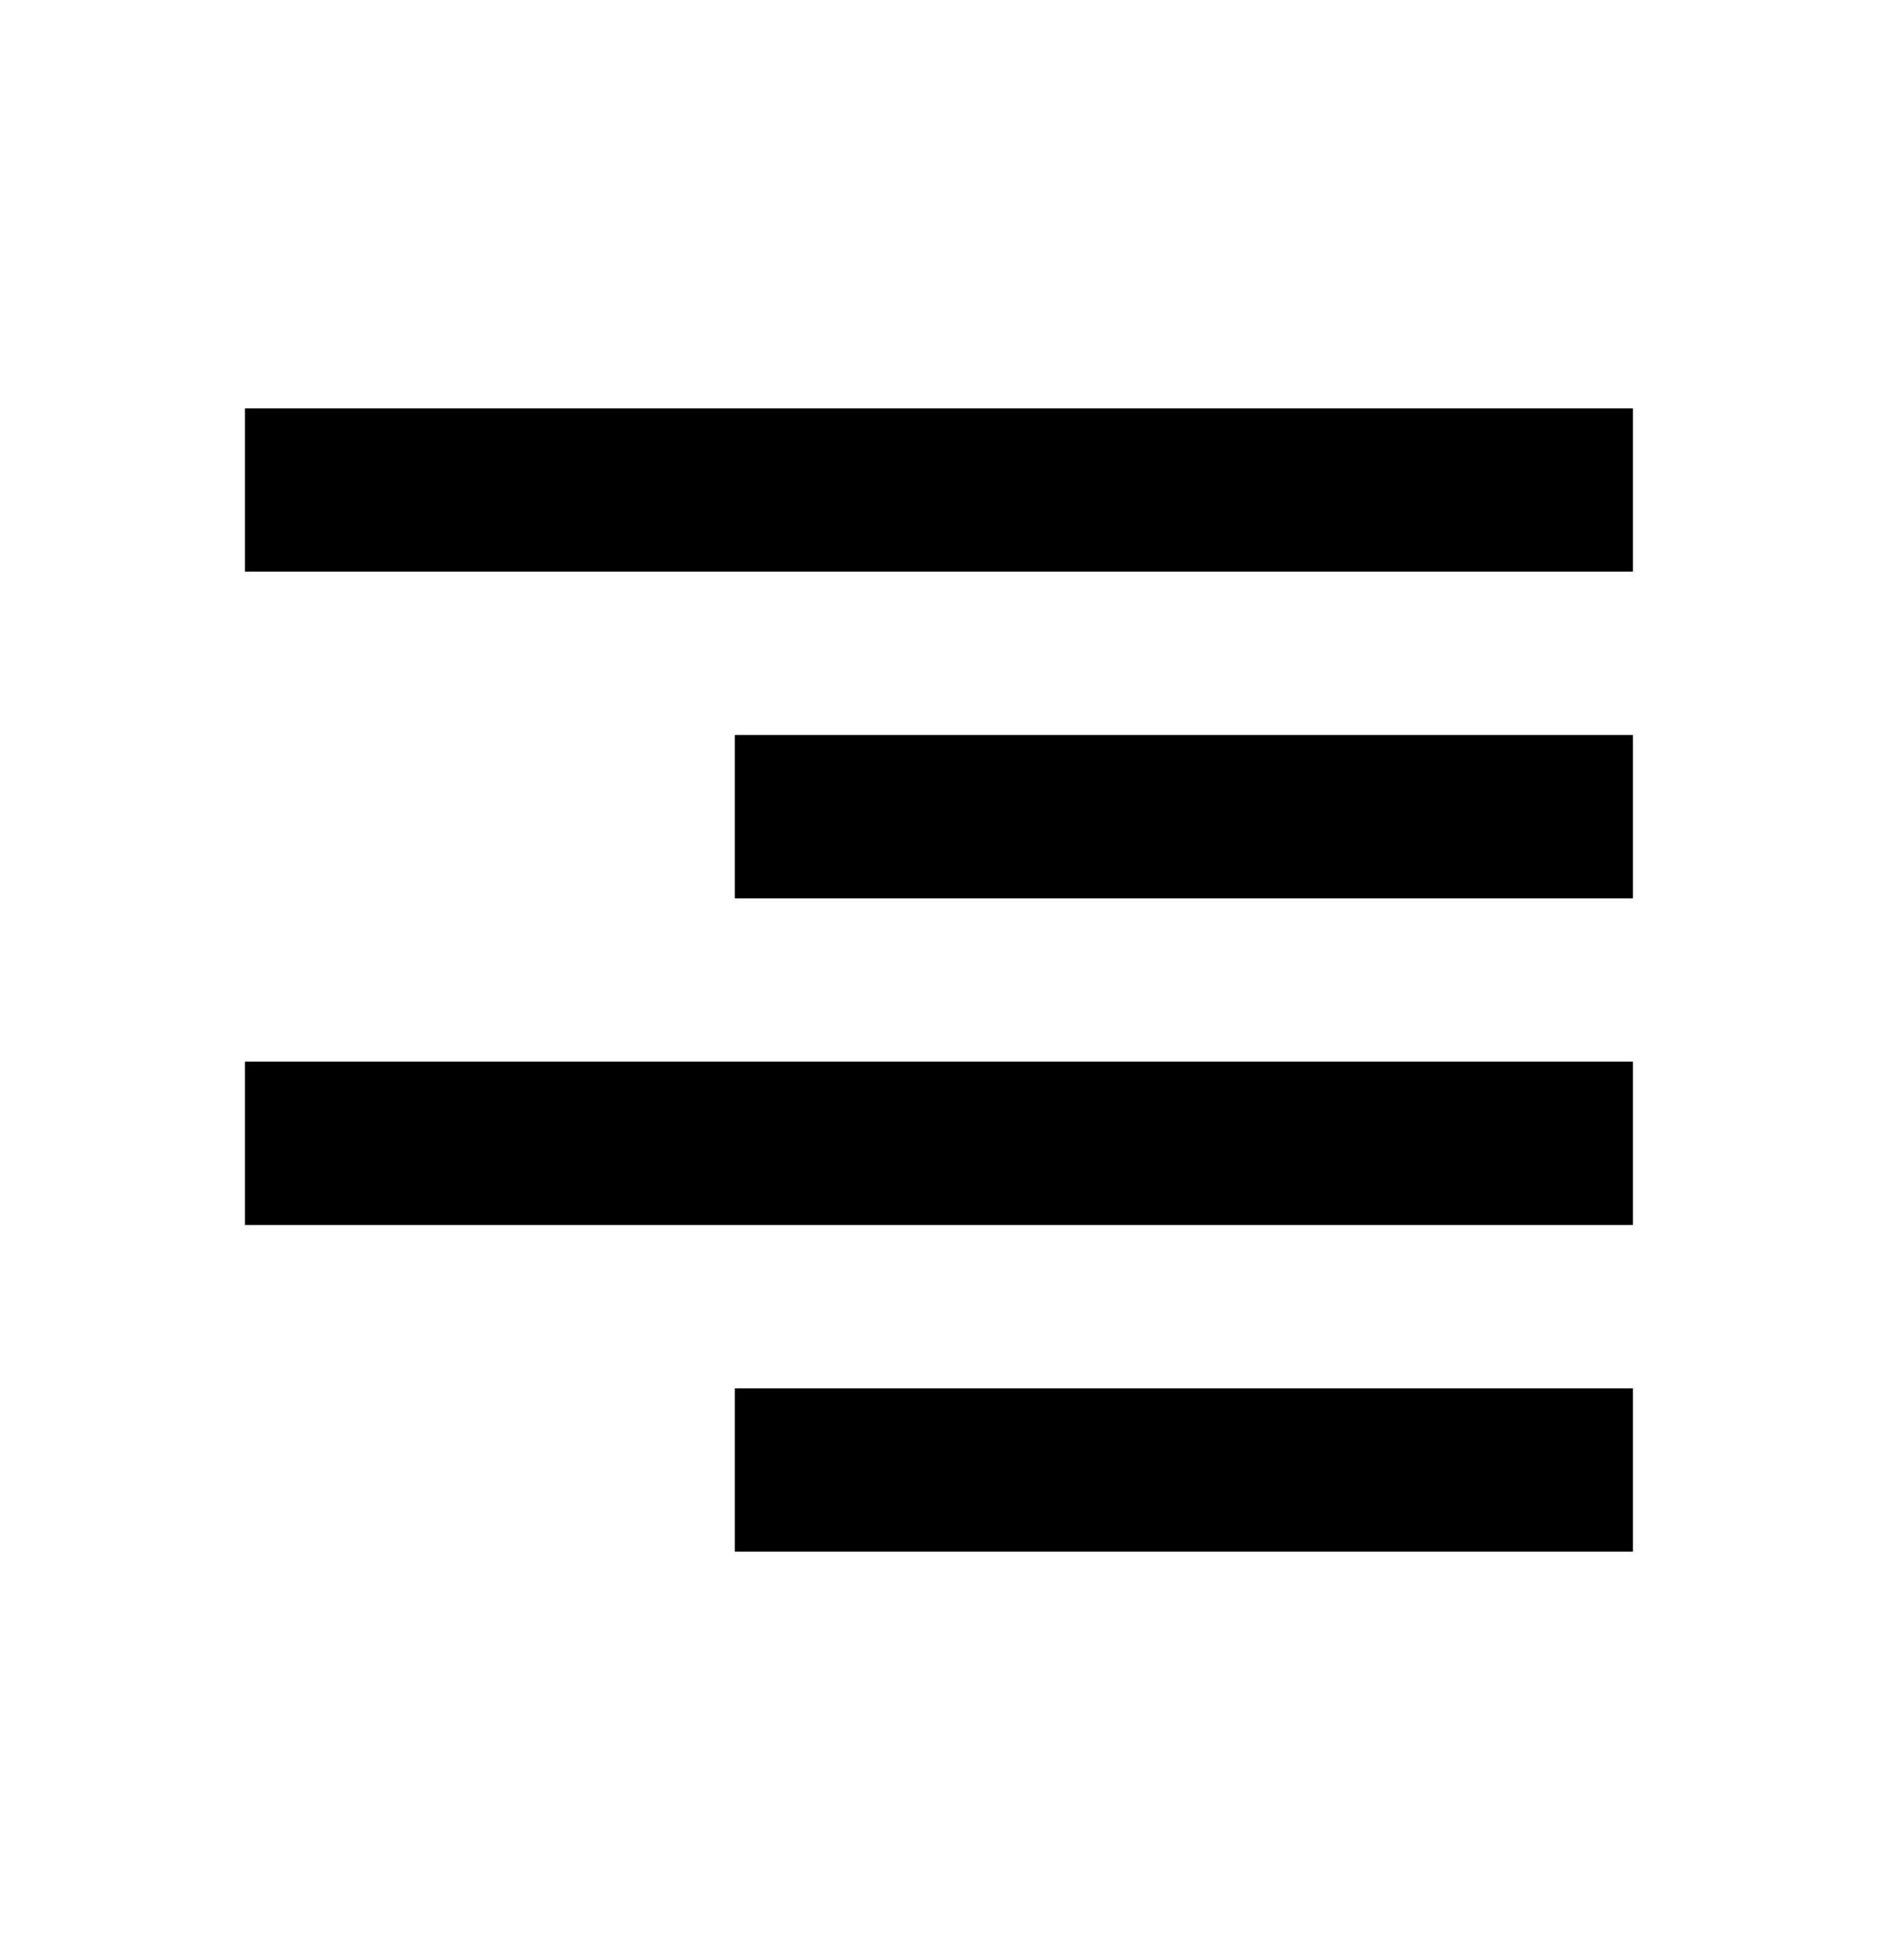
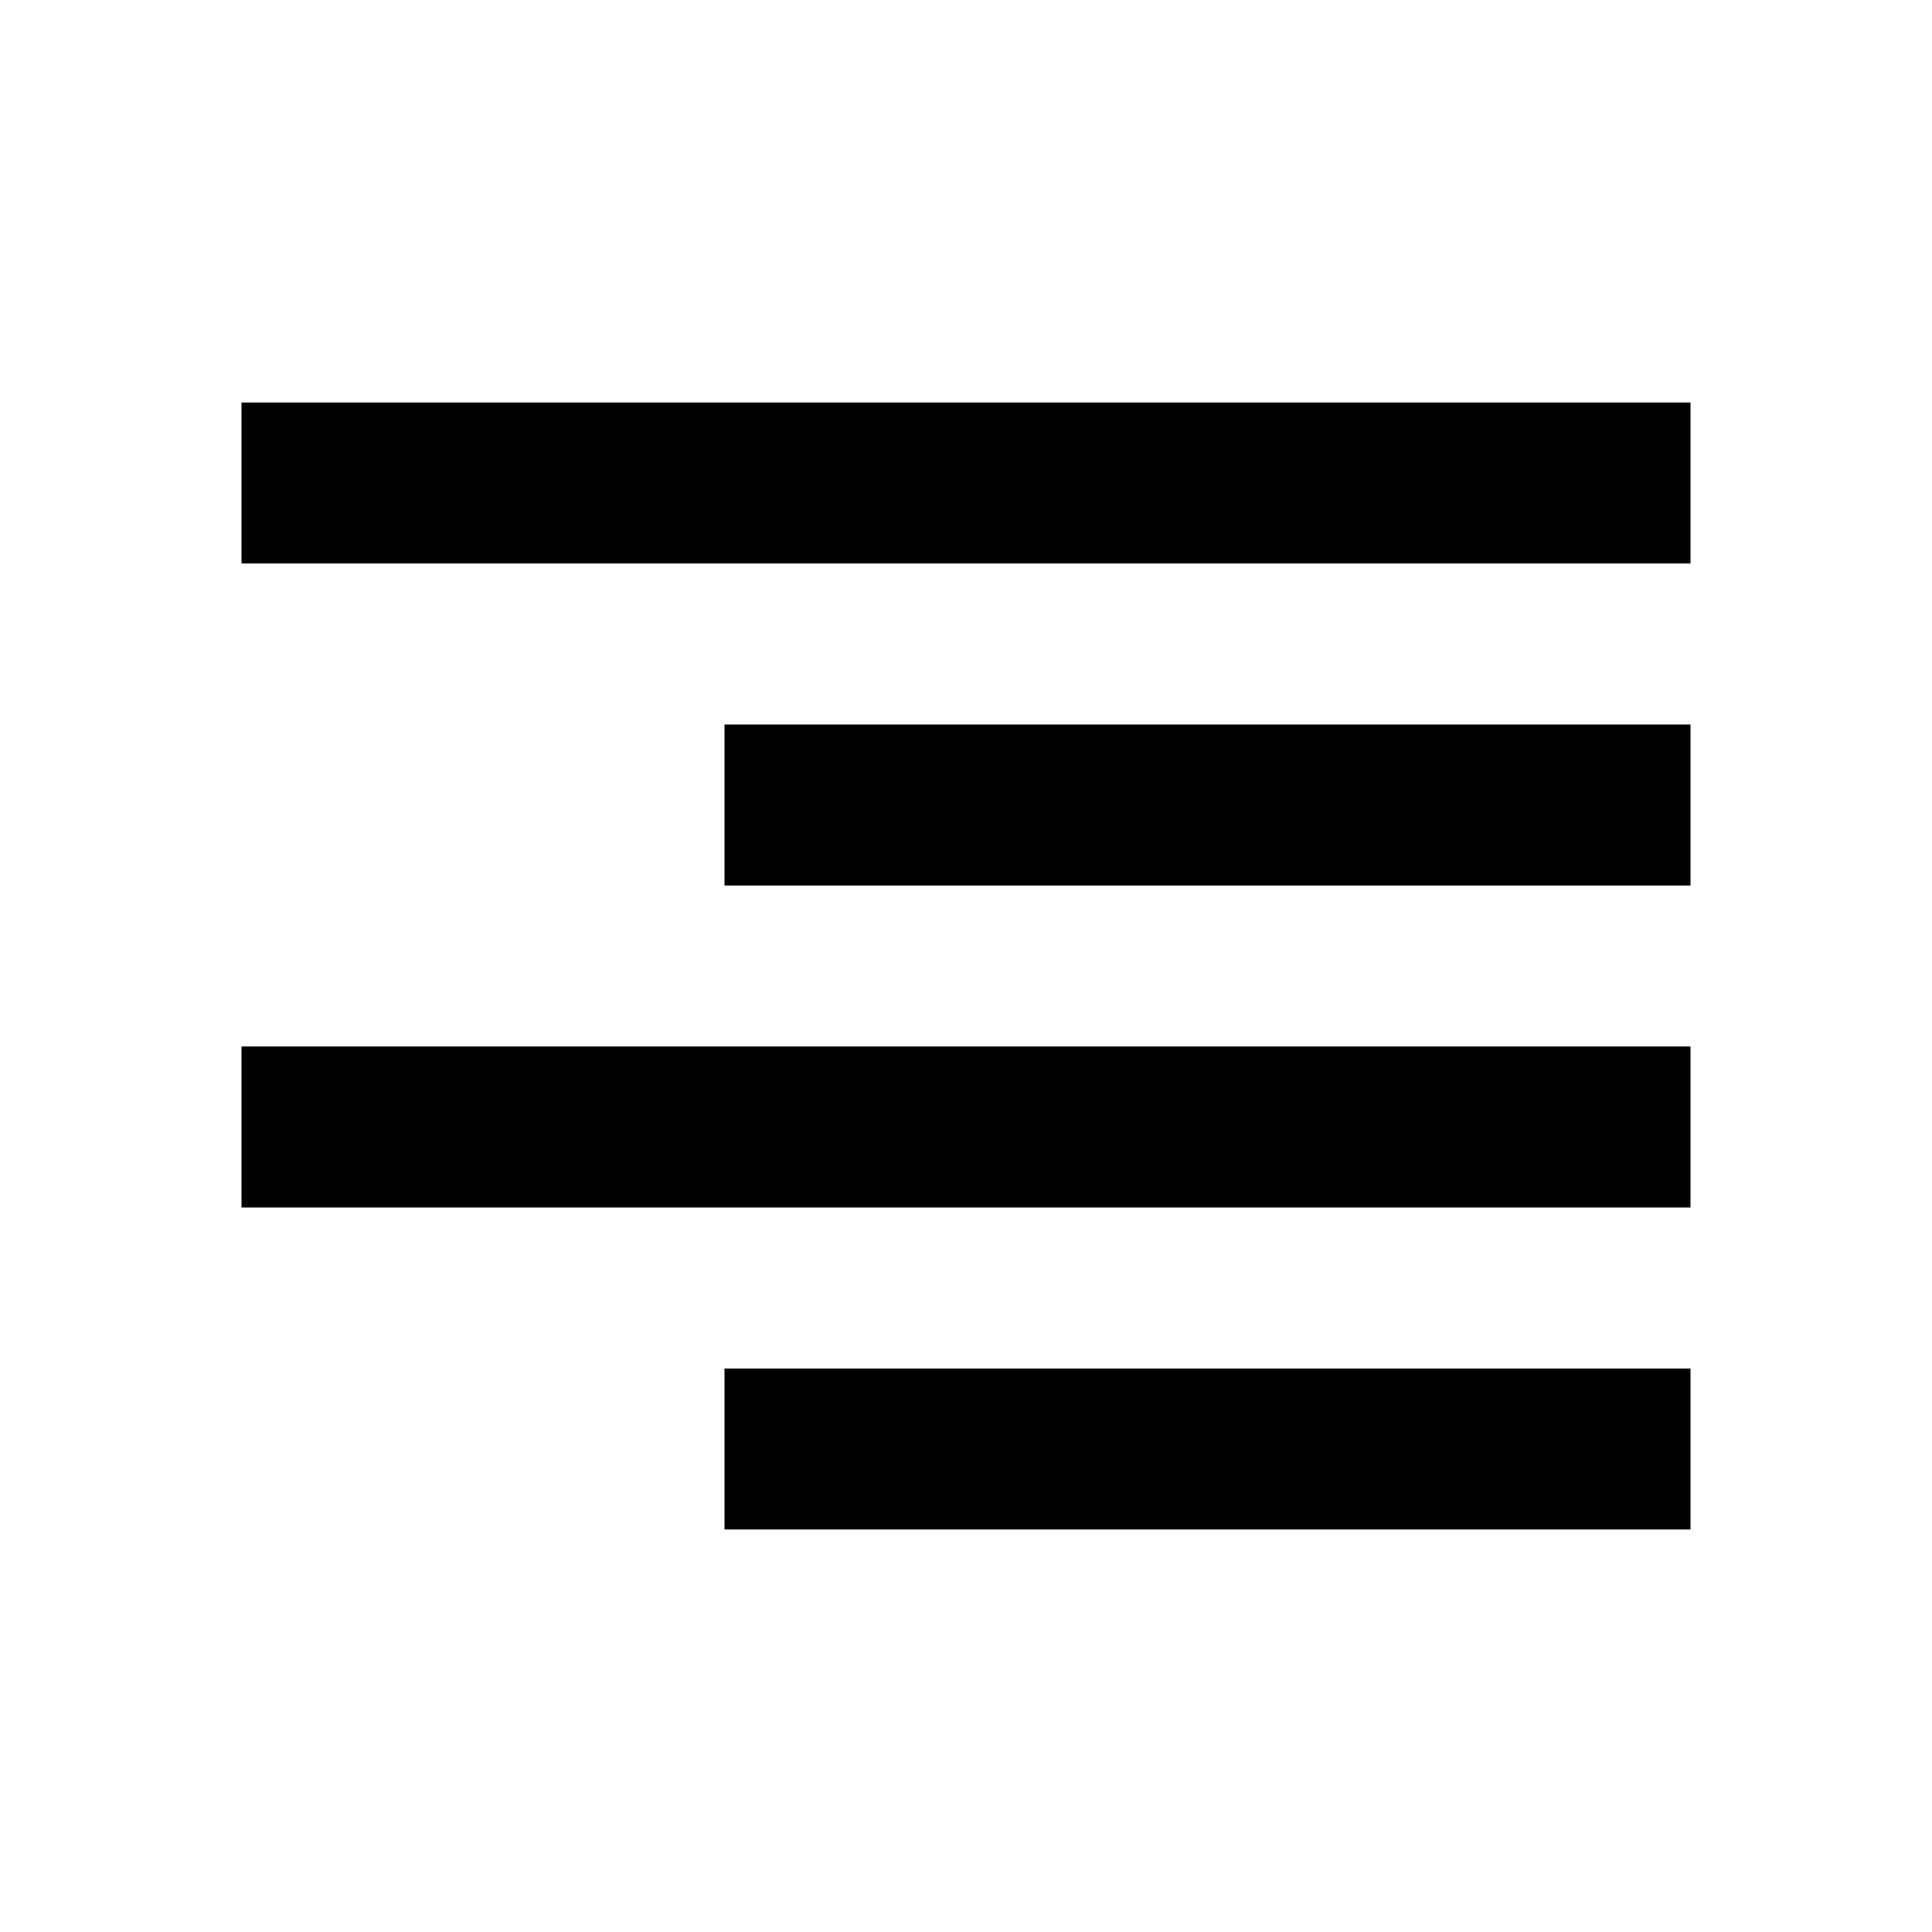
- <svg xmlns="http://www.w3.org/2000/svg" width="460" height="480" viewBox="0 0 460 480">
-   <path d="M400 140l0-40-340 0 0 40 340 0z m-340 160l340 0 0-40-340 0 0 40z m120 80l220 0 0-40-220 0 0 40z m0-160l220 0 0-40-220 0 0 40z" />
+ <svg xmlns="http://www.w3.org/2000/svg" width="480" height="480" viewBox="0 0 480 480">
+   <path d="M420 140l0-40-360 0 0 40 360 0z m-360 160l360 0 0-40-360 0 0 40z m120 80l240 0 0-40-240 0 0 40z m0-160l240 0 0-40-240 0 0 40z" />
</svg>
